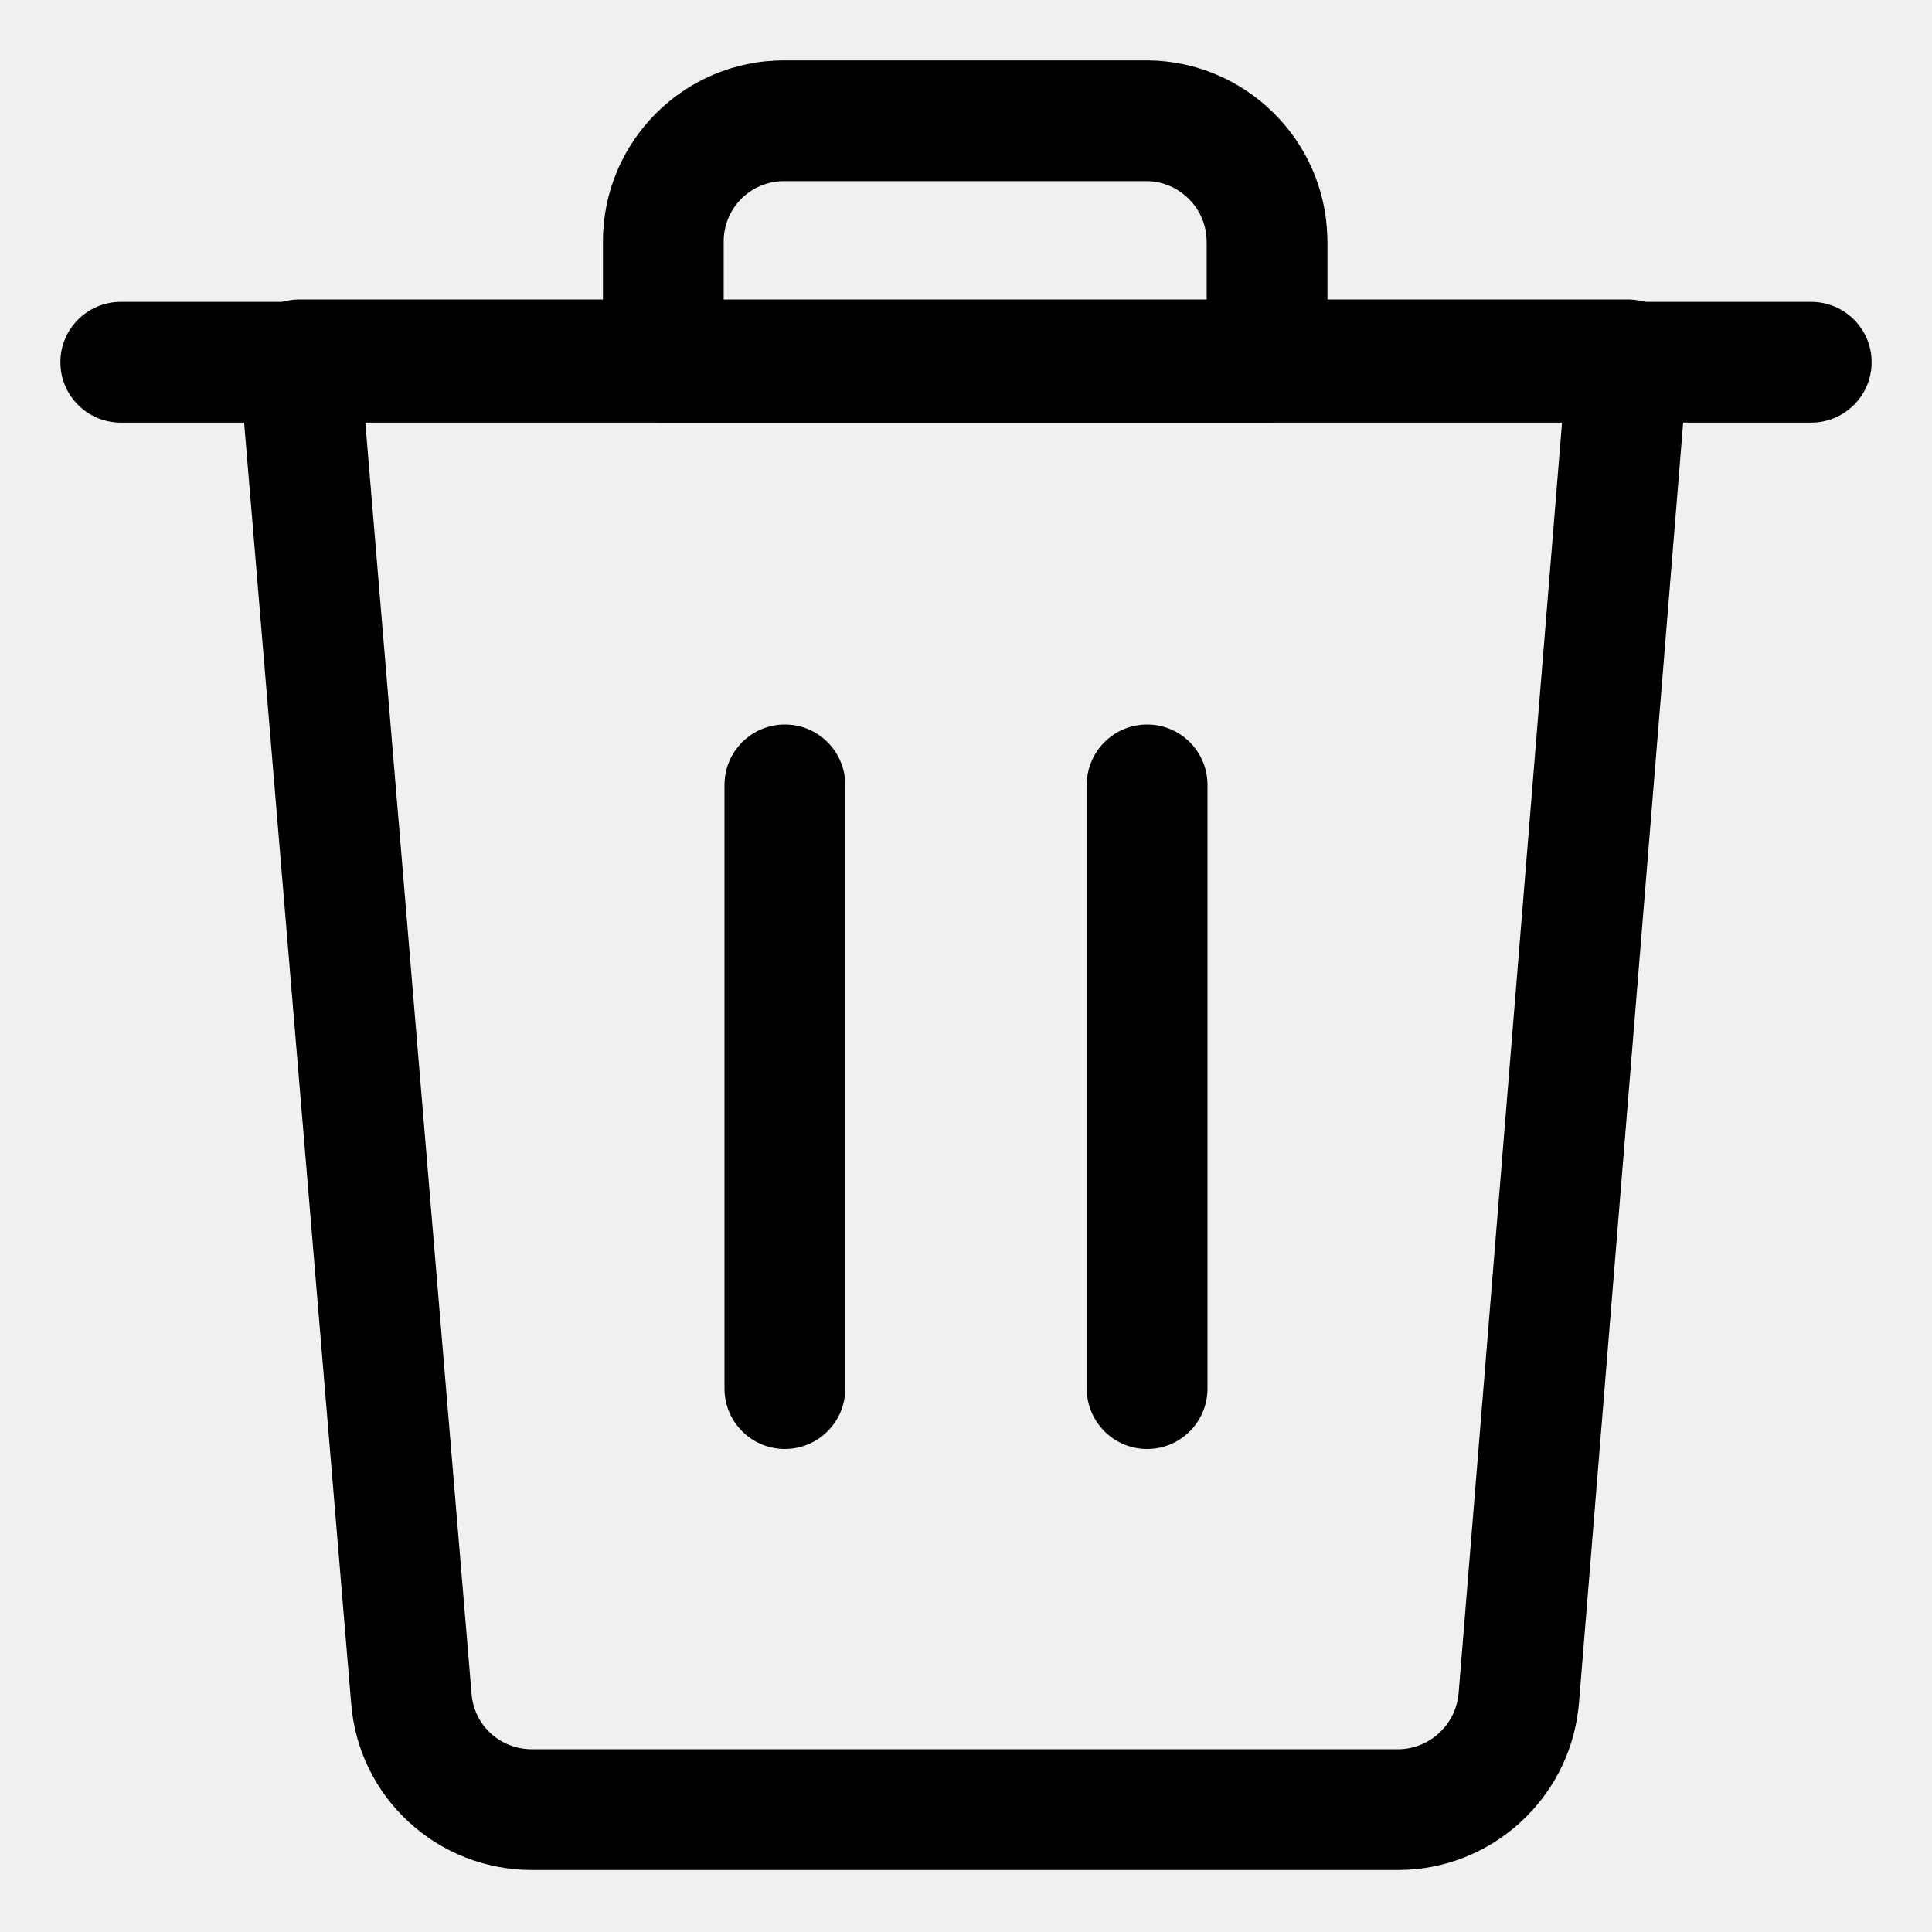
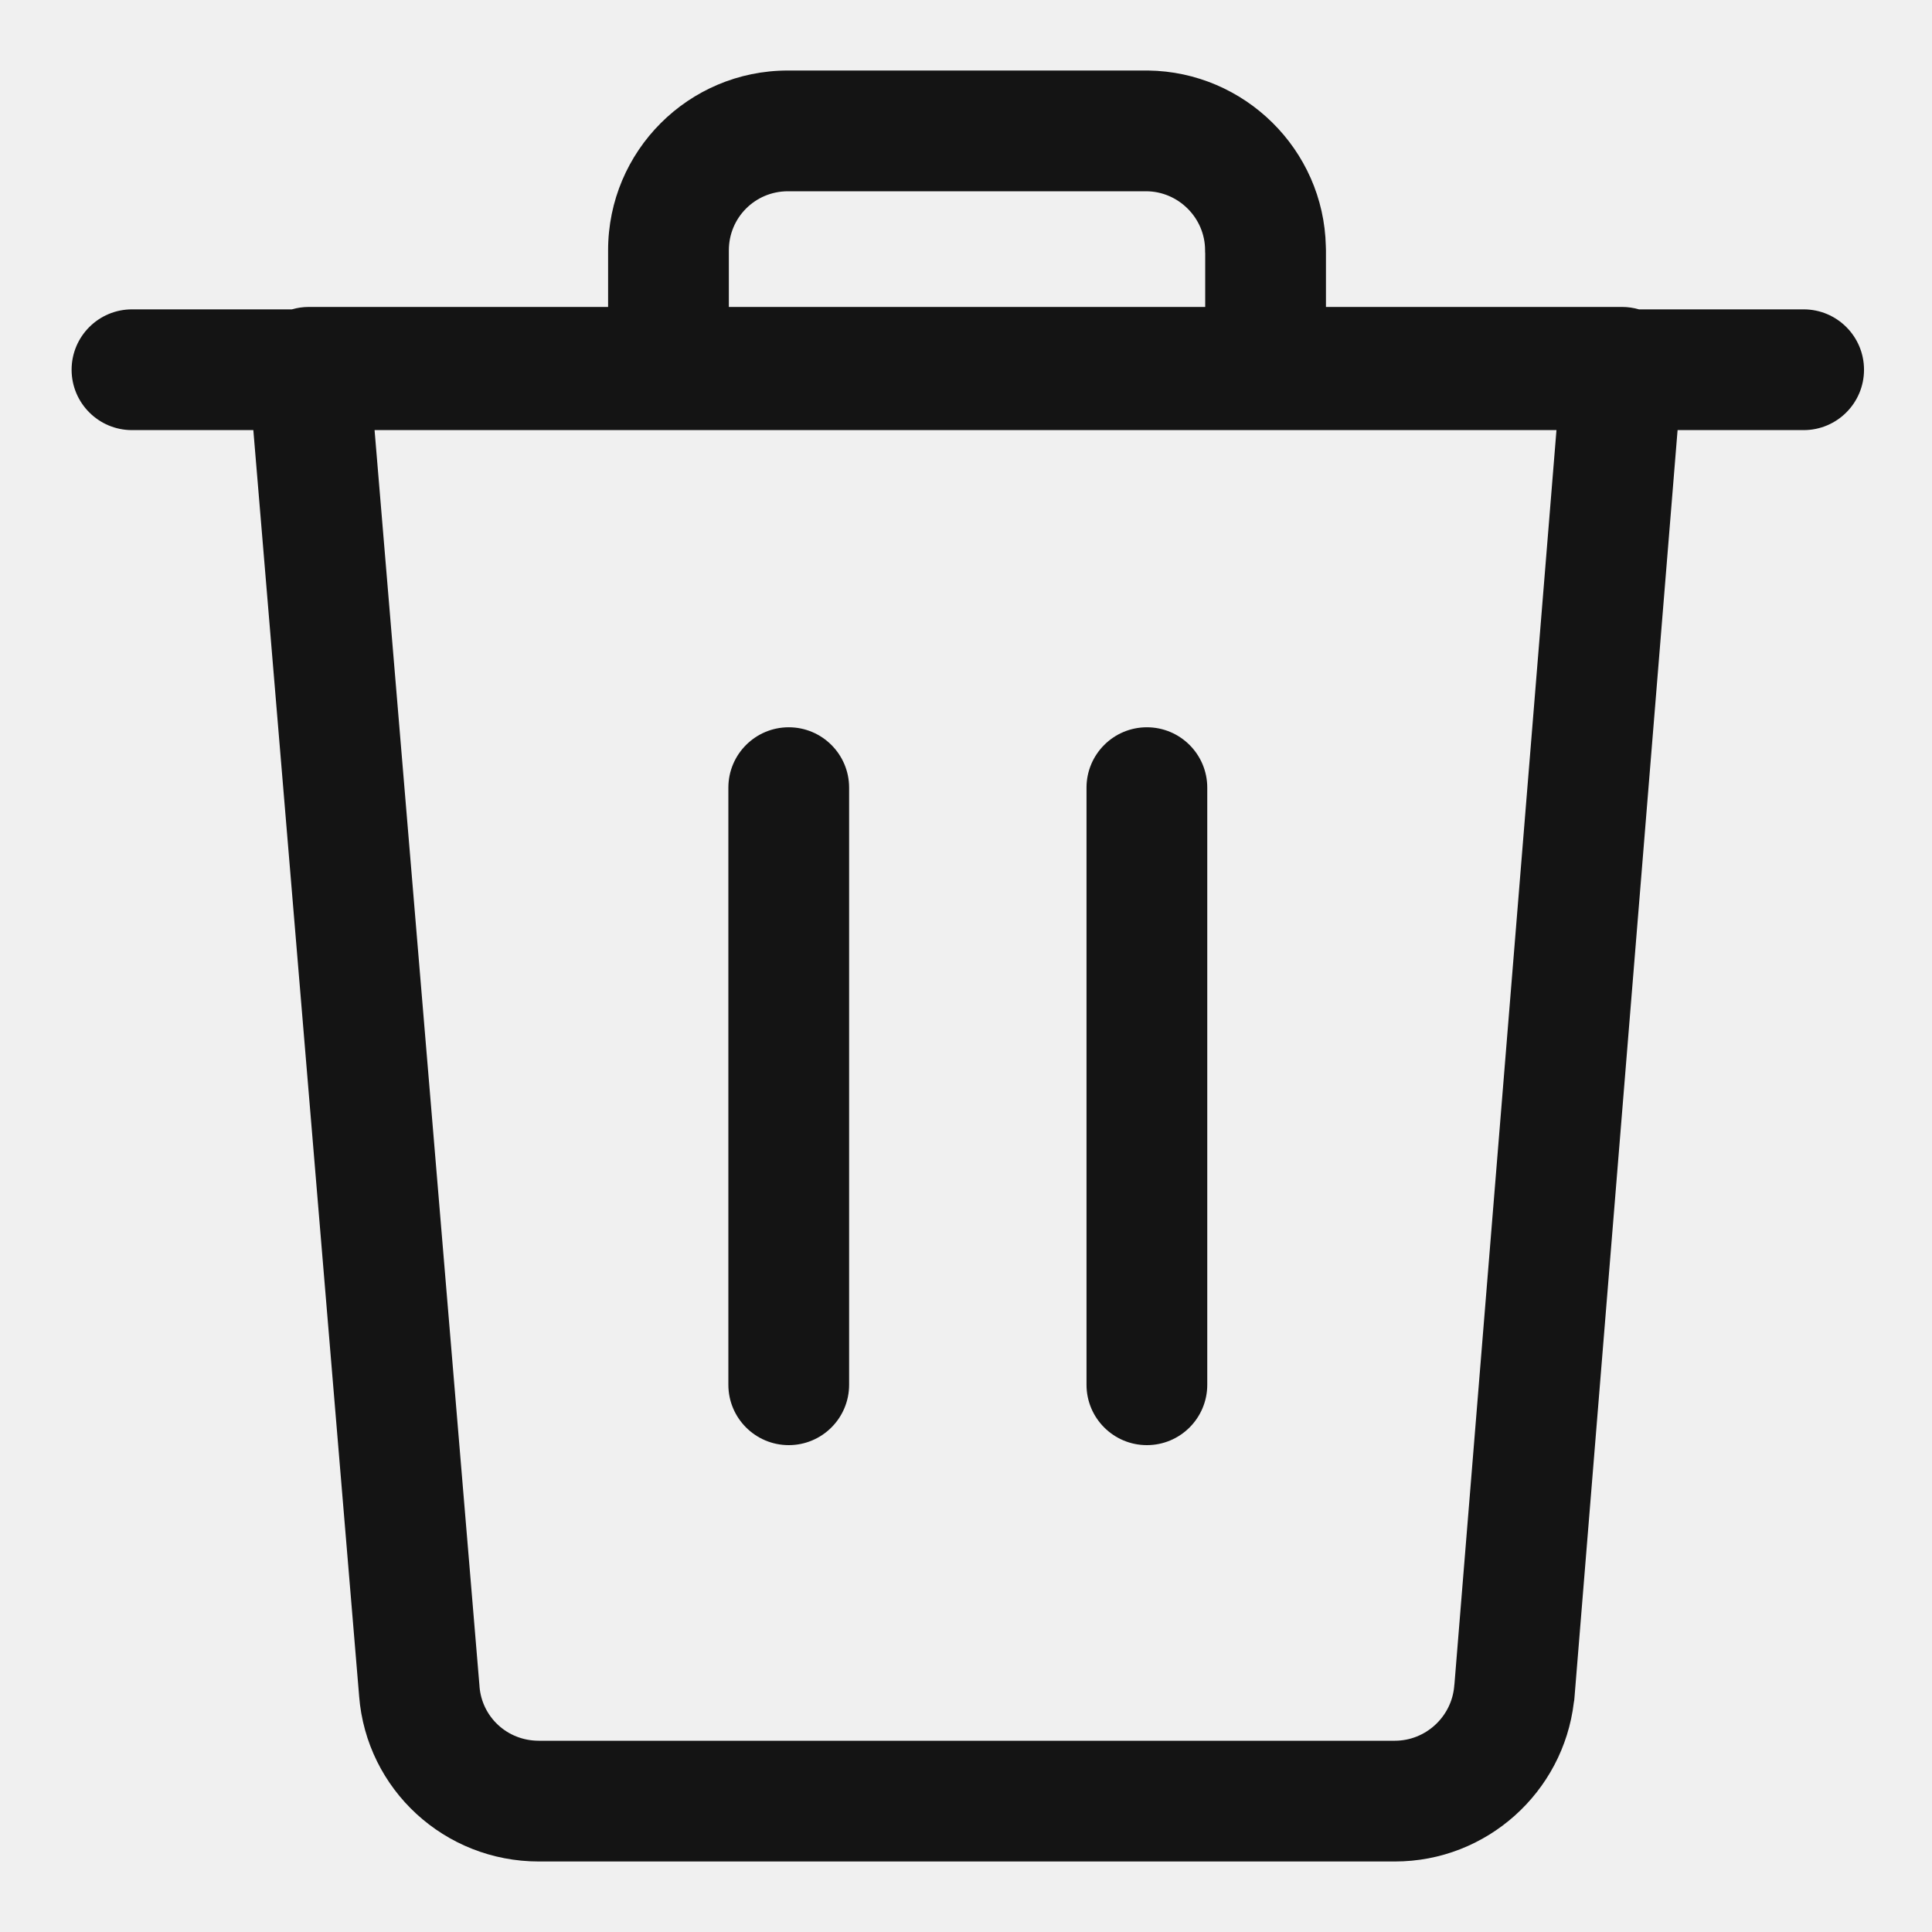
- <svg xmlns="http://www.w3.org/2000/svg" width="48" height="48" viewBox="0 0 48 48" fill="none">
-   <path fill-rule="evenodd" clip-rule="evenodd" d="M1.5 9C1.5 8.172 2.172 7.5 3 7.5H45C45.828 7.5 46.5 8.172 46.5 9C46.5 9.828 45.828 10.5 45 10.5H3C2.172 10.5 1.5 9.828 1.5 9Z" fill="black" />
-   <path fill-rule="evenodd" clip-rule="evenodd" d="M14.98 6C14.98 3.512 16.992 1.5 19.48 1.5H28.5C28.51 1.5 28.52 1.5 28.53 1.5C30.937 1.528 32.926 3.472 32.977 5.904C32.979 5.936 32.98 5.968 32.98 6V9C32.98 9.828 32.308 10.5 31.48 10.5H16.48C15.652 10.5 14.98 9.828 14.98 9V6ZM29.98 6.078V7.5H17.98V6C17.98 5.168 18.648 4.5 19.48 4.5H28.478C29.296 4.5 29.978 5.175 29.978 6C29.978 6.026 29.979 6.052 29.98 6.078Z" fill="black" />
-   <path fill-rule="evenodd" clip-rule="evenodd" d="M19.5 18C20.328 18 21 18.672 21 19.5V34.5C21 35.328 20.328 36 19.5 36C18.672 36 18 35.328 18 34.5V19.5C18 18.672 18.672 18 19.5 18Z" fill="black" />
-   <path fill-rule="evenodd" clip-rule="evenodd" d="M28.5 18C29.328 18 30 18.672 30 19.5V34.5C30 35.328 29.328 36 28.5 36C27.672 36 27 35.328 27 34.5V19.5C27 18.672 27.672 18 28.5 18Z" fill="black" />
-   <path fill-rule="evenodd" clip-rule="evenodd" d="M6.336 7.924C6.62 7.616 7.02 7.44 7.44 7.44H40.44C40.859 7.44 41.259 7.615 41.543 7.923C41.827 8.231 41.969 8.644 41.935 9.062L39.225 42.362C39.222 42.401 39.217 42.44 39.211 42.478C38.945 44.727 37.029 46.46 34.73 46.46H13.22C10.866 46.46 8.908 44.667 8.725 42.321C8.725 42.319 8.725 42.317 8.724 42.315L5.945 9.065C5.91 8.647 6.052 8.233 6.336 7.924ZM36.242 42.029L38.813 10.44H9.071L11.716 42.085C11.775 42.856 12.416 43.46 13.22 43.46H34.73C35.51 43.46 36.166 42.856 36.236 42.084C36.238 42.066 36.24 42.047 36.242 42.029Z" fill="black" />
+ <svg xmlns="http://www.w3.org/2000/svg" width="16" height="16" viewBox="0 0 16 16" fill="none">
+   <g clip-path="url(#clip0)">
+     <path fill-rule="evenodd" clip-rule="evenodd" d="M5.036 2.073C5.036 1.25 5.702 0.584 6.525 0.584H6.532H9.49H9.491H9.498L9.508 0.584C10.305 0.594 10.963 1.237 10.98 2.041C10.98 2.052 10.981 2.063 10.981 2.073V2.542H13.434C13.482 2.542 13.528 2.549 13.573 2.562H14.937C15.213 2.562 15.437 2.786 15.437 3.062C15.437 3.338 15.213 3.562 14.937 3.562H13.893L13.039 14.06C13.038 14.073 13.037 14.086 13.034 14.098C12.946 14.842 12.312 15.416 11.552 15.416H4.468H4.462C3.683 15.416 3.035 14.822 2.974 14.046L2.974 14.044L2.098 3.562H1.093C0.817 3.562 0.593 3.338 0.593 3.062C0.593 2.786 0.817 2.562 1.093 2.562H2.417C2.462 2.549 2.509 2.542 2.556 2.542H5.036V2.073ZM9.981 2.542H6.036V2.073C6.036 1.802 6.254 1.584 6.525 1.584H6.532H9.49H9.491C9.758 1.584 9.98 1.804 9.98 2.073C9.98 2.082 9.98 2.091 9.981 2.099V2.542ZM3.102 3.562L3.971 13.964L3.971 13.967L3.971 13.967C3.991 14.219 4.2 14.416 4.462 14.416H4.468H11.552C11.806 14.416 12.02 14.219 12.043 13.967C12.043 13.964 12.043 13.96 12.044 13.957C12.044 13.954 12.044 13.951 12.045 13.949L12.89 3.562H3.102ZM7.032 6.523C7.032 6.247 6.808 6.023 6.532 6.023C6.256 6.023 6.032 6.247 6.032 6.523V11.468C6.032 11.744 6.256 11.968 6.532 11.968C6.808 11.968 7.032 11.744 7.032 11.468V6.523ZM9.498 6.023C9.774 6.023 9.998 6.247 9.998 6.523V11.468C9.998 11.744 9.774 11.968 9.498 11.968C9.222 11.968 8.998 11.744 8.998 11.468V6.523C8.998 6.247 9.222 6.023 9.498 6.023Z" fill="#141414" />
+   </g>
+   <defs>
+     <clipPath id="clip0">
+       <rect width="16" height="16" fill="white" transform="translate(0.0150146)" />
+     </clipPath>
+   </defs>
</svg>
